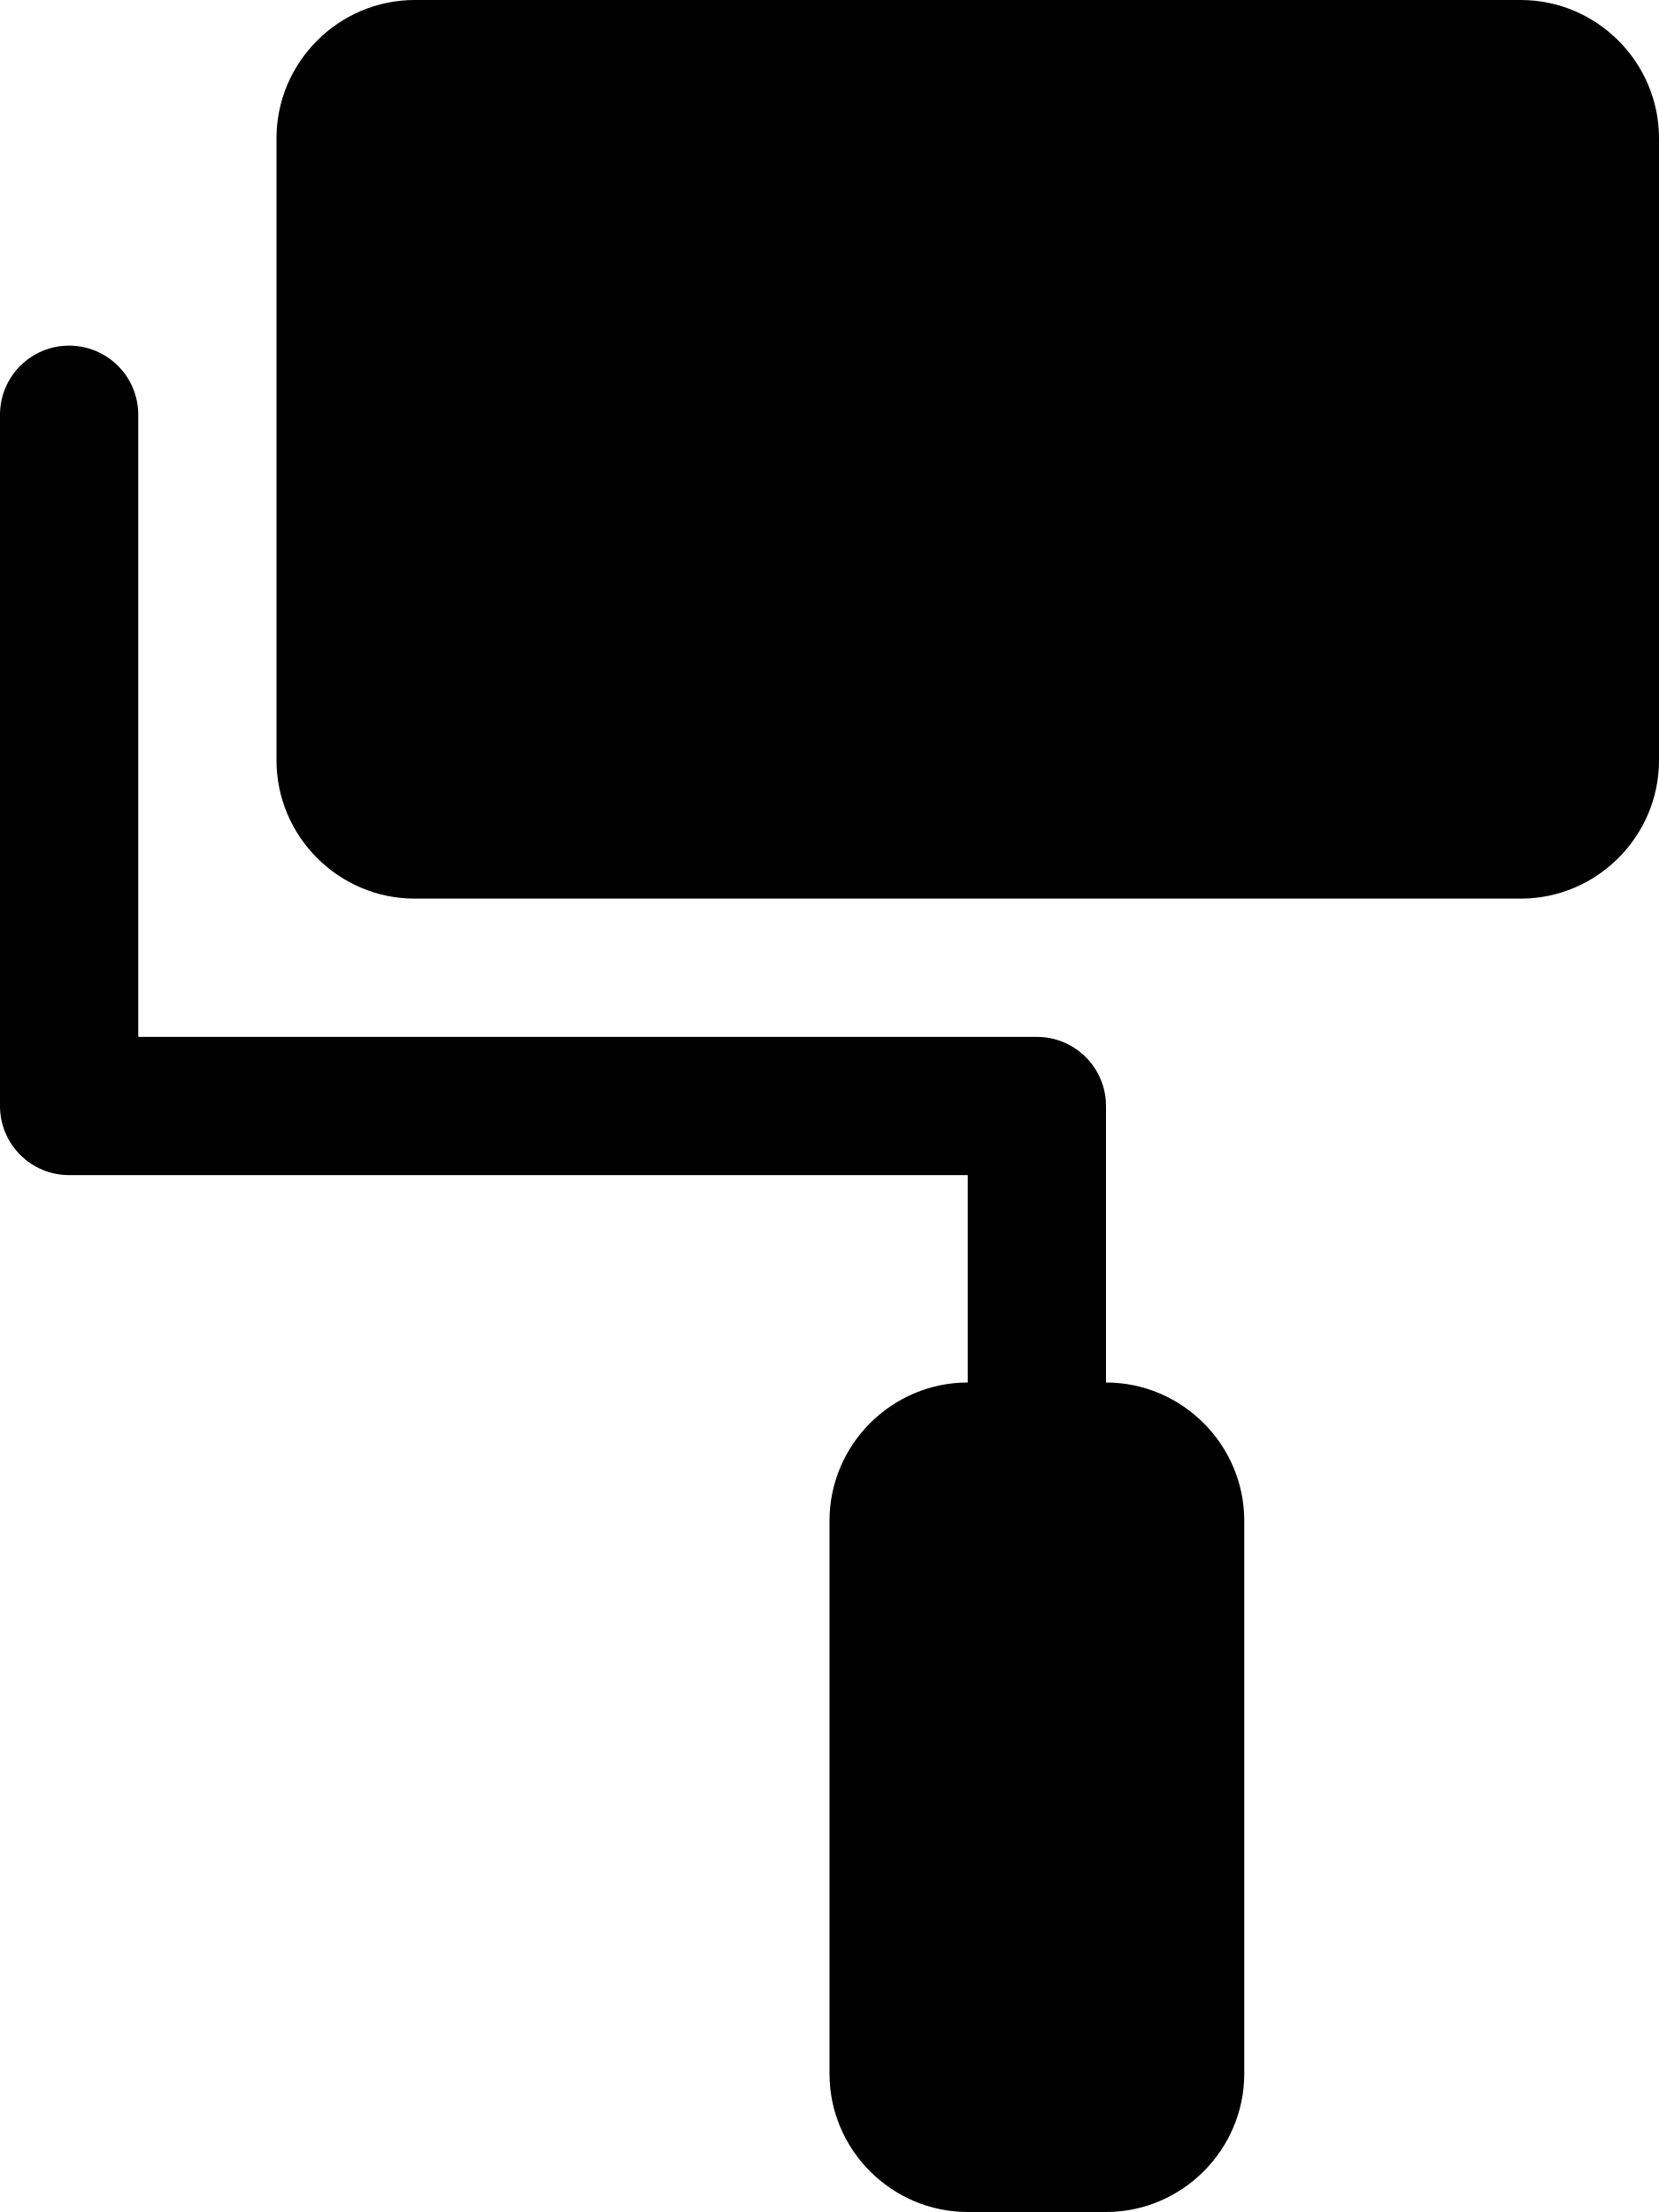
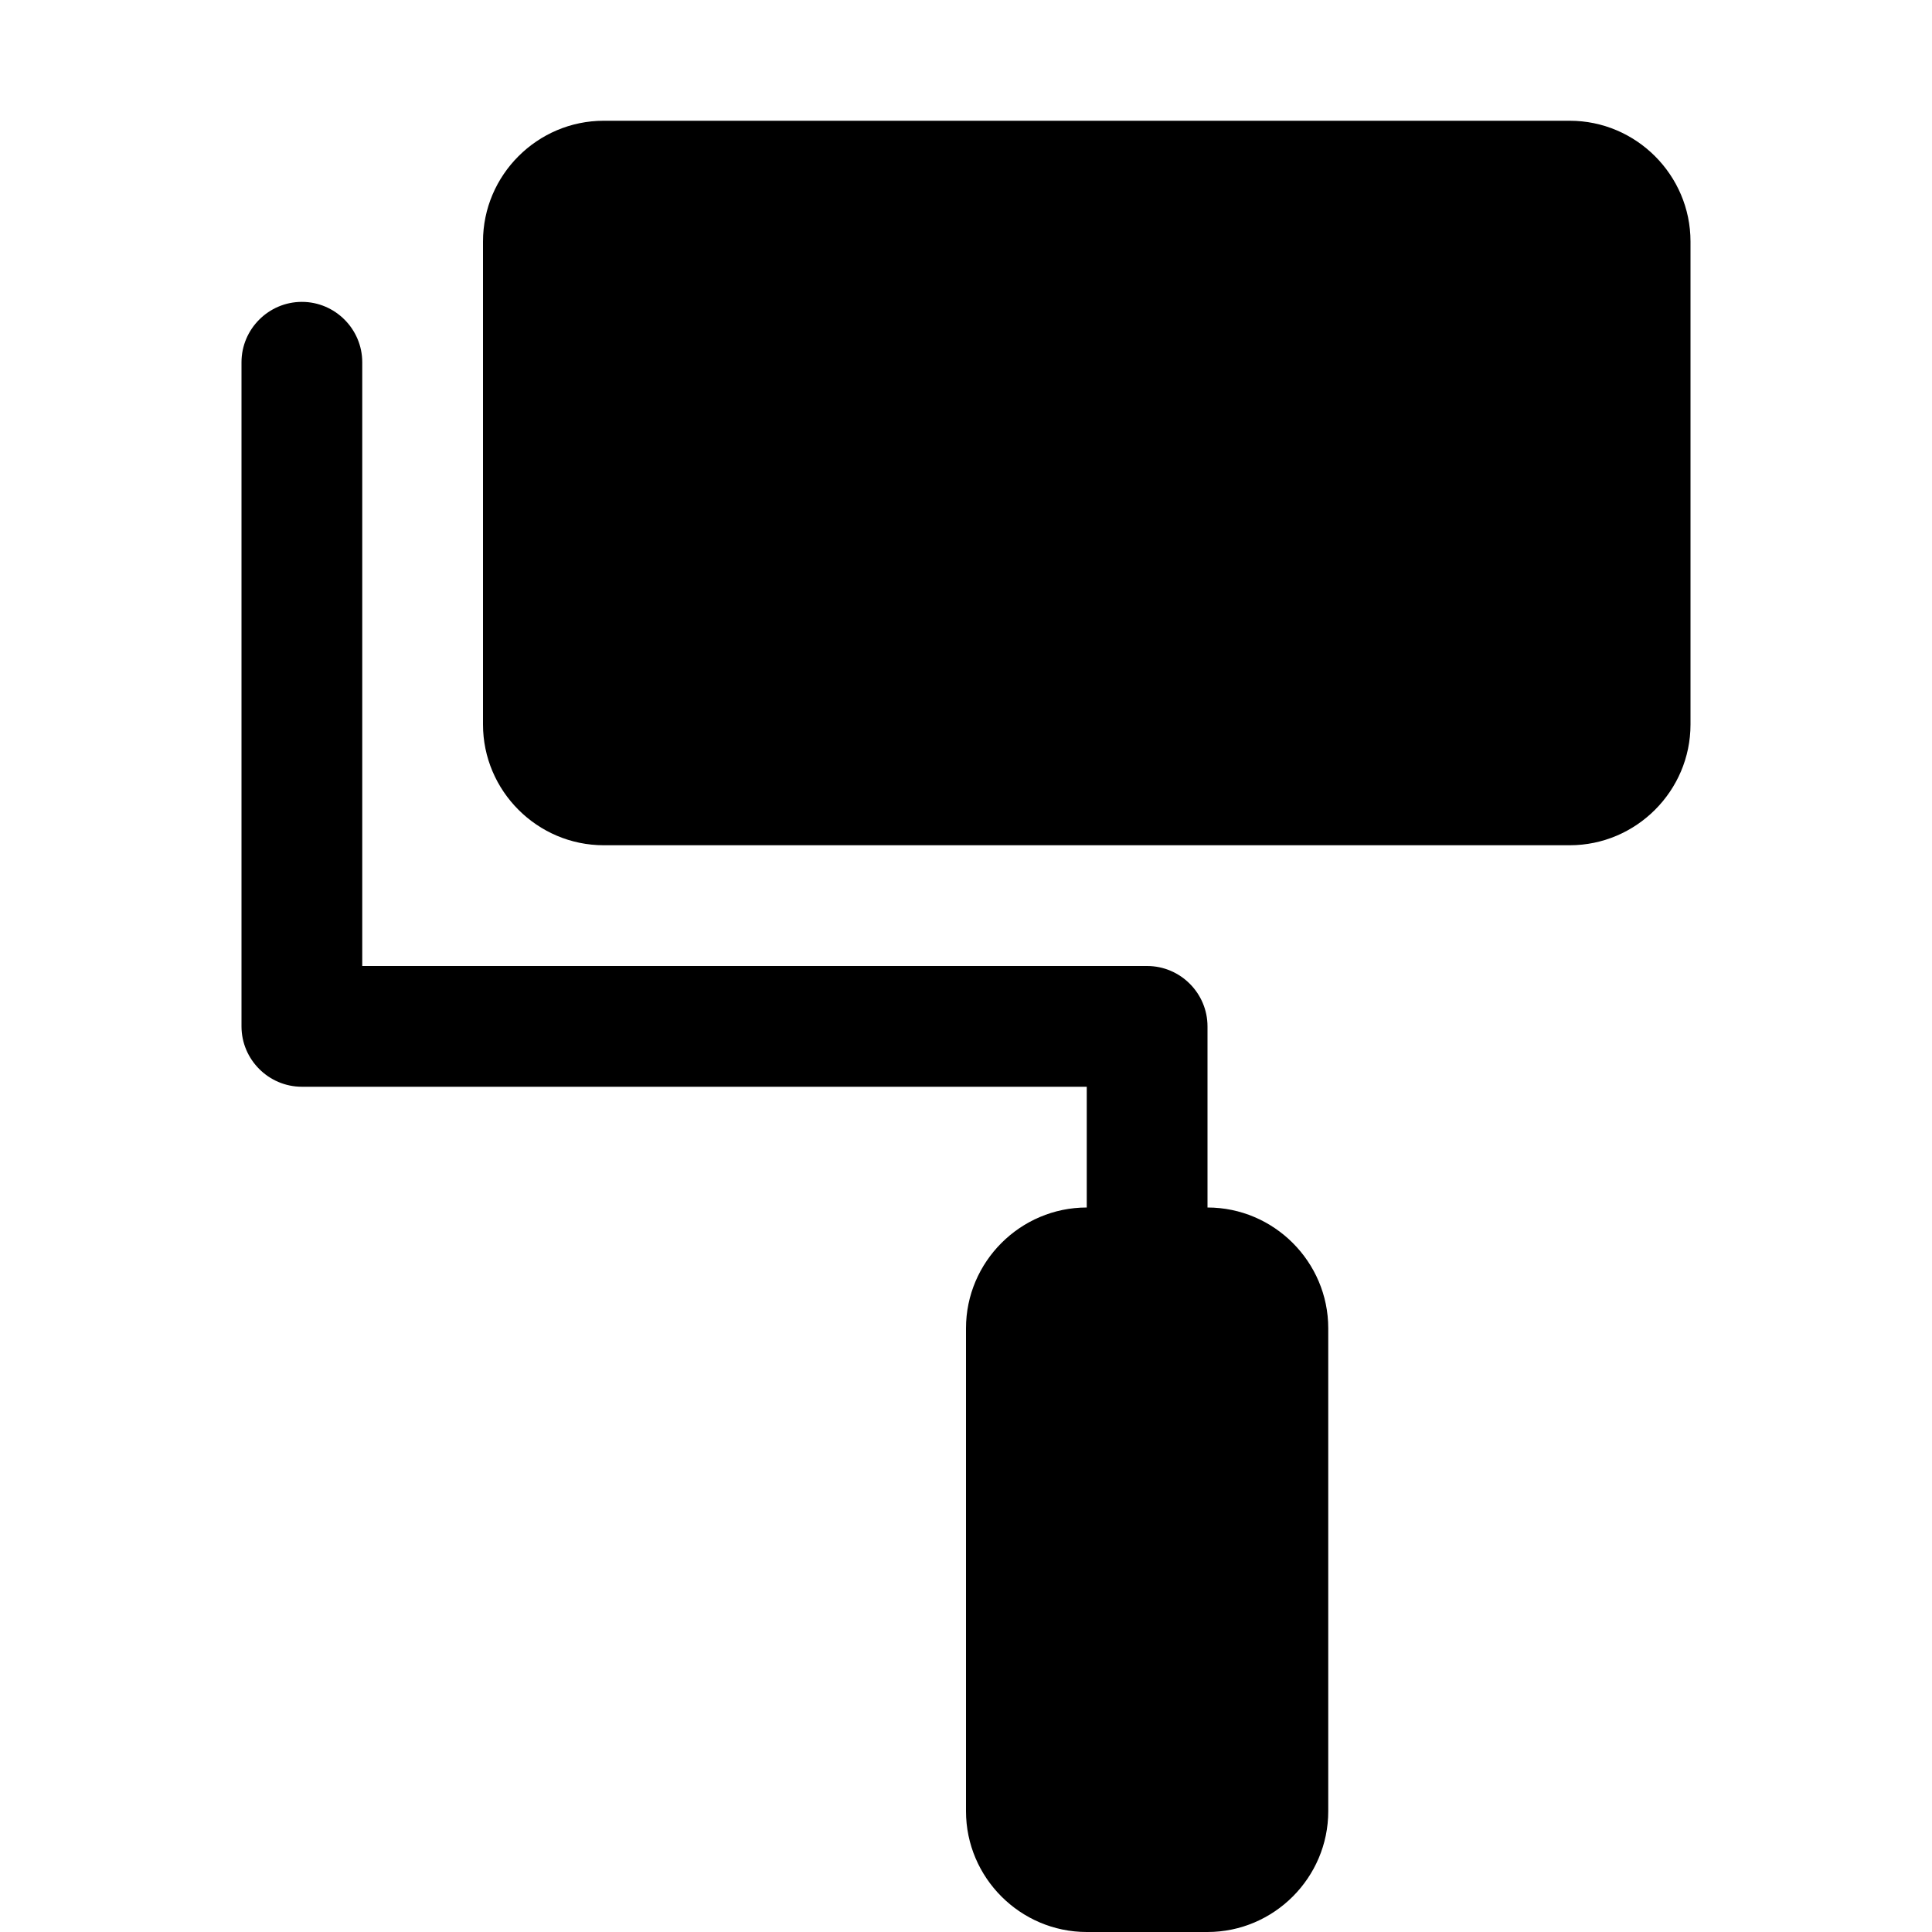
- <svg xmlns="http://www.w3.org/2000/svg" version="1.1" id="format" x="0px" y="0px" viewBox="0 0 384 512" enable-background="new 0 0 384 512" xml:space="preserve">
+ <svg xmlns="http://www.w3.org/2000/svg" version="1.1" id="format" x="0px" y="0px" width="512px" height="512px" viewBox="0 0 512 512" enable-background="new 0 0 512 512" xml:space="preserve">
  <g>
-     <path d="M352,0H96C78.4,0,64,14.4,64,32v144c0,17.6,14.4,32,32,32h256c17.6,0,32-14.4,32-32V32C384,14.4,369.6,0,352,0z" />
-     <path d="M256,320v-64c0-8.836-7.163-16-16-16H32V96c0-8.836-7.164-16-16-16S0,87.164,0,96v160c0,8.837,7.164,16,16,16h208   v48c-17.6,0-32,14.4-32,32v128c0,17.6,14.4,32,32,32h32c17.6,0,32-14.4,32-32V352C288,334.4,273.6,320,256,320z" />
+     <path d="M416,32H160c-17.6,0-32,14.4-32,32v128c0,17.6,14.4,32,32,32h256c17.6,0,32-14.4,32-32V64   C448,46.4,433.6,32,416,32z" />
+     <path d="M320,320v-48c0-8.8-7.2-16-16-16H96V96c0-8.8-7.2-16-16-16s-16,7.2-16,16v176c0,8.8,7.2,16,16,16h208v32   c-17.6,0-32,14.4-32,32v128c0,17.6,14.4,32,32,32h32c17.6,0,32-14.4,32-32V352C352,334.4,337.6,320,320,320z" />
  </g>
</svg>
